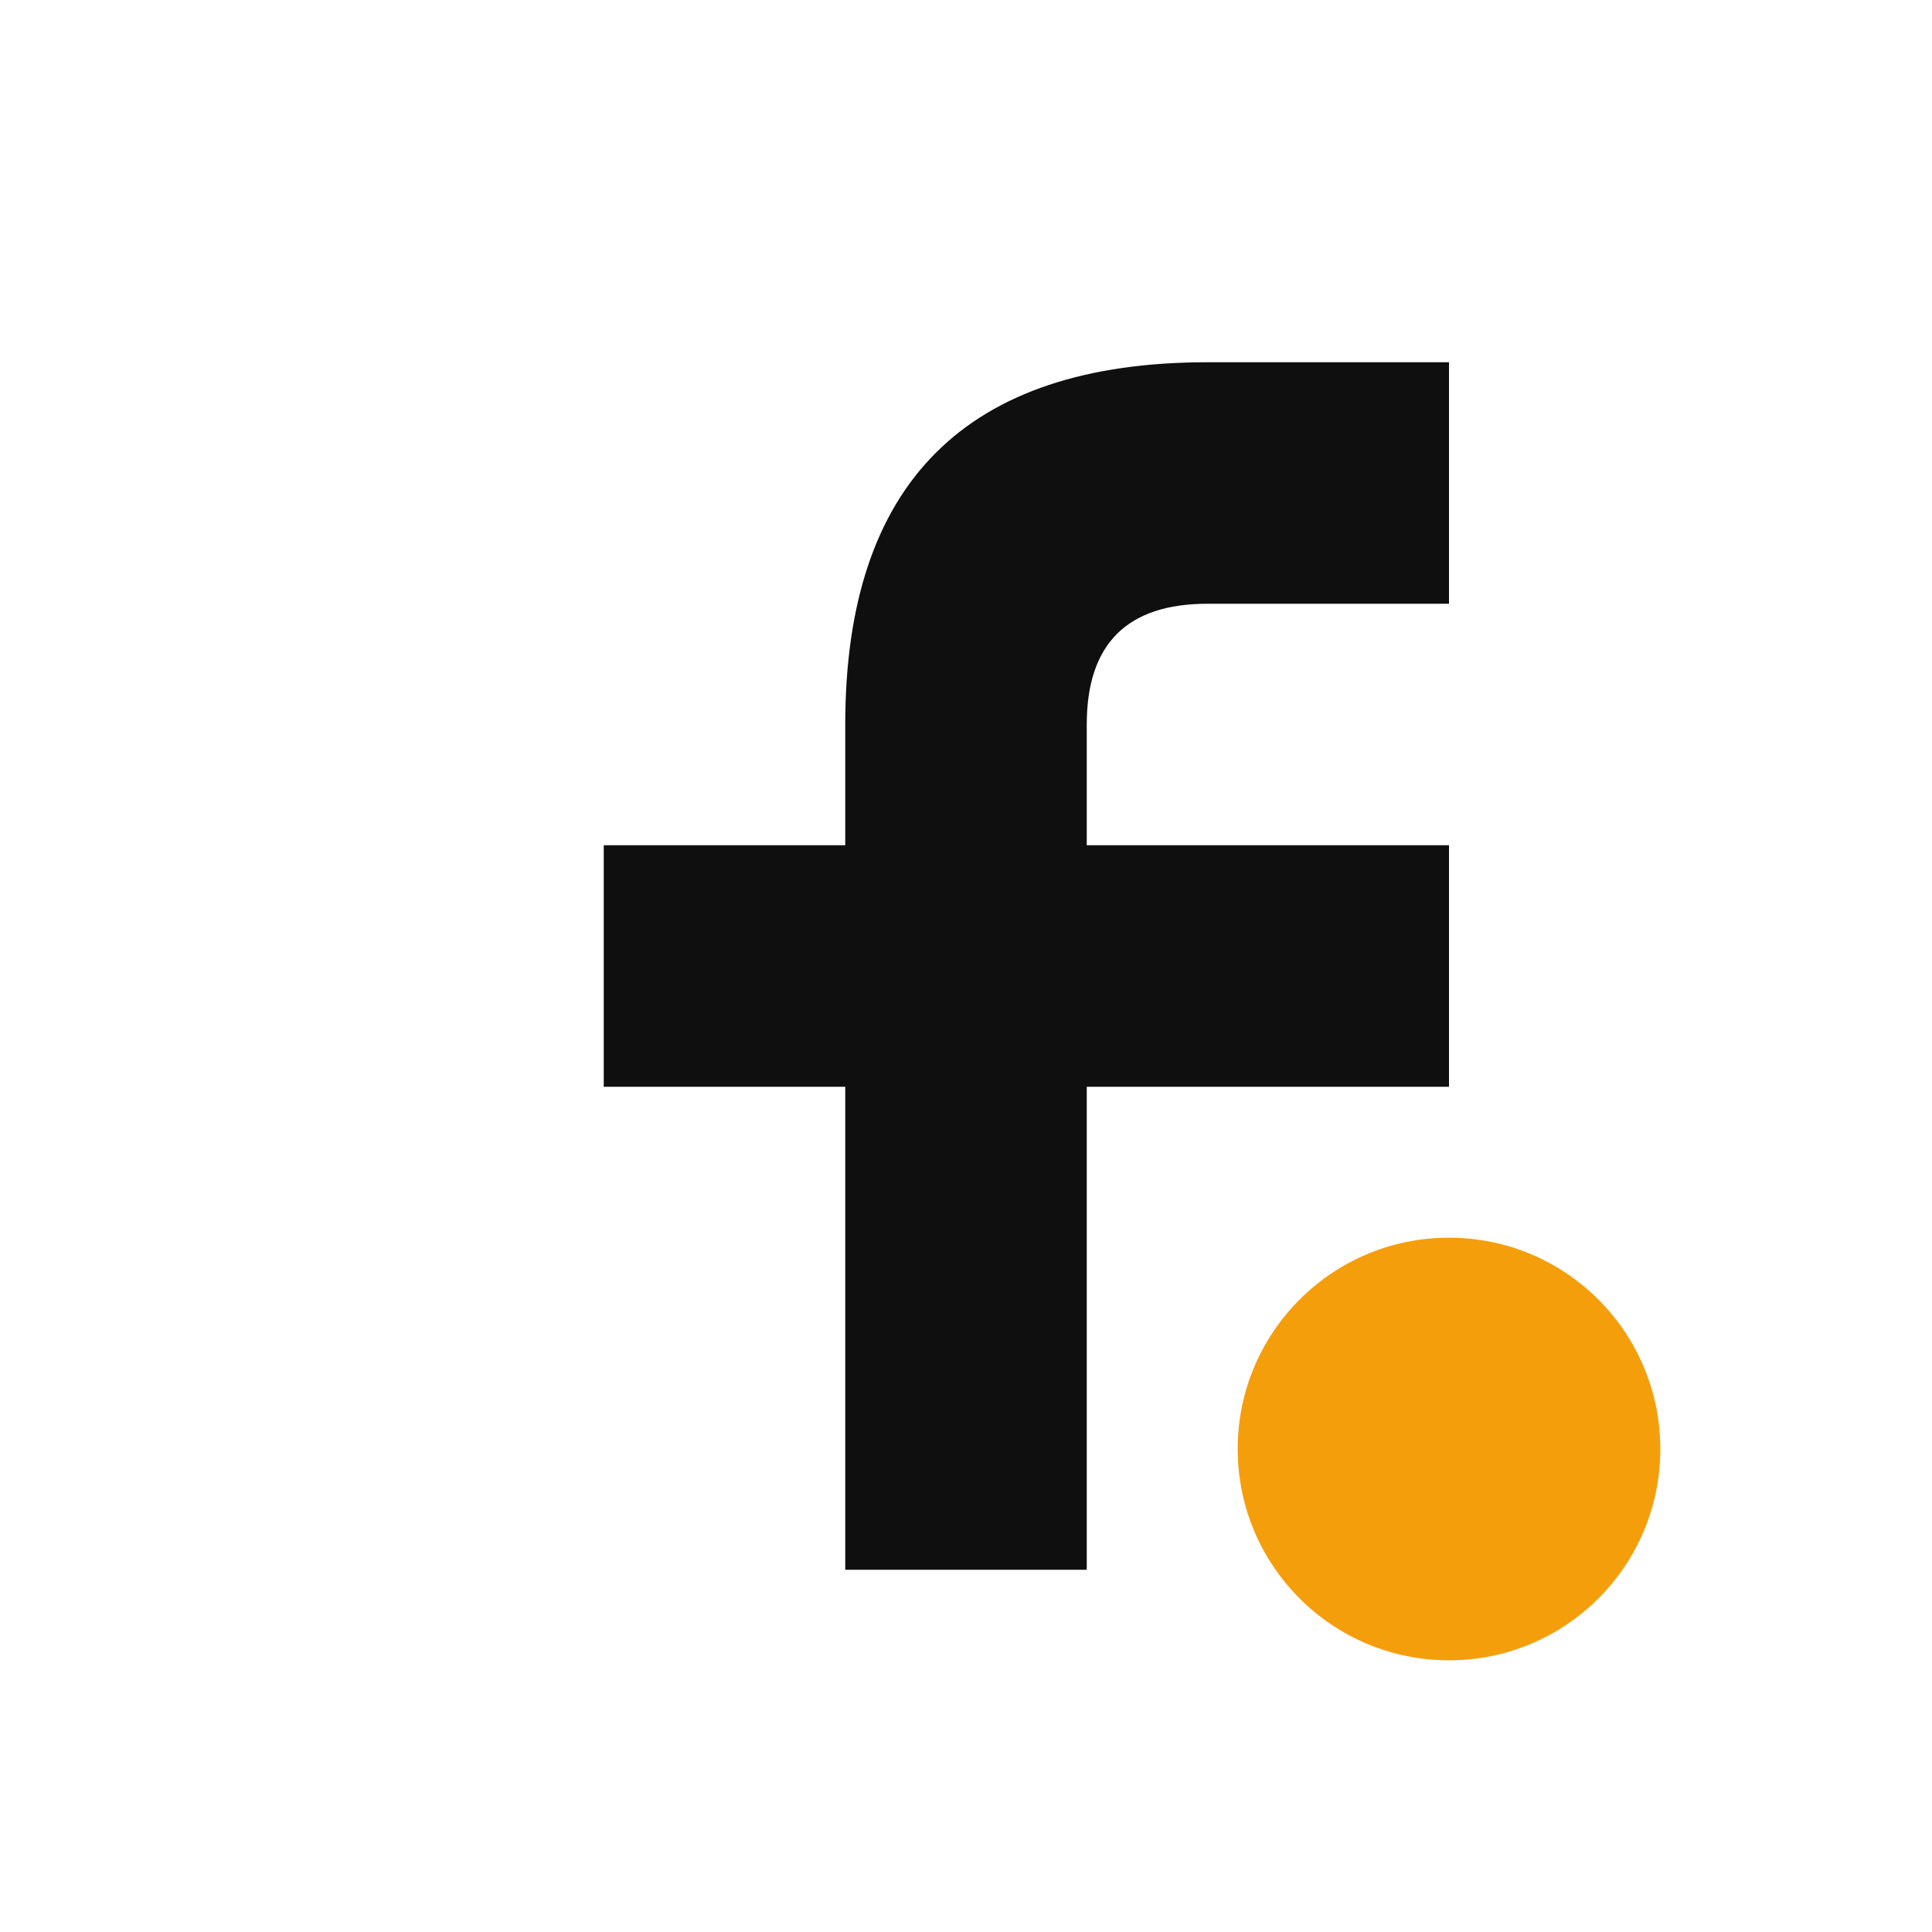
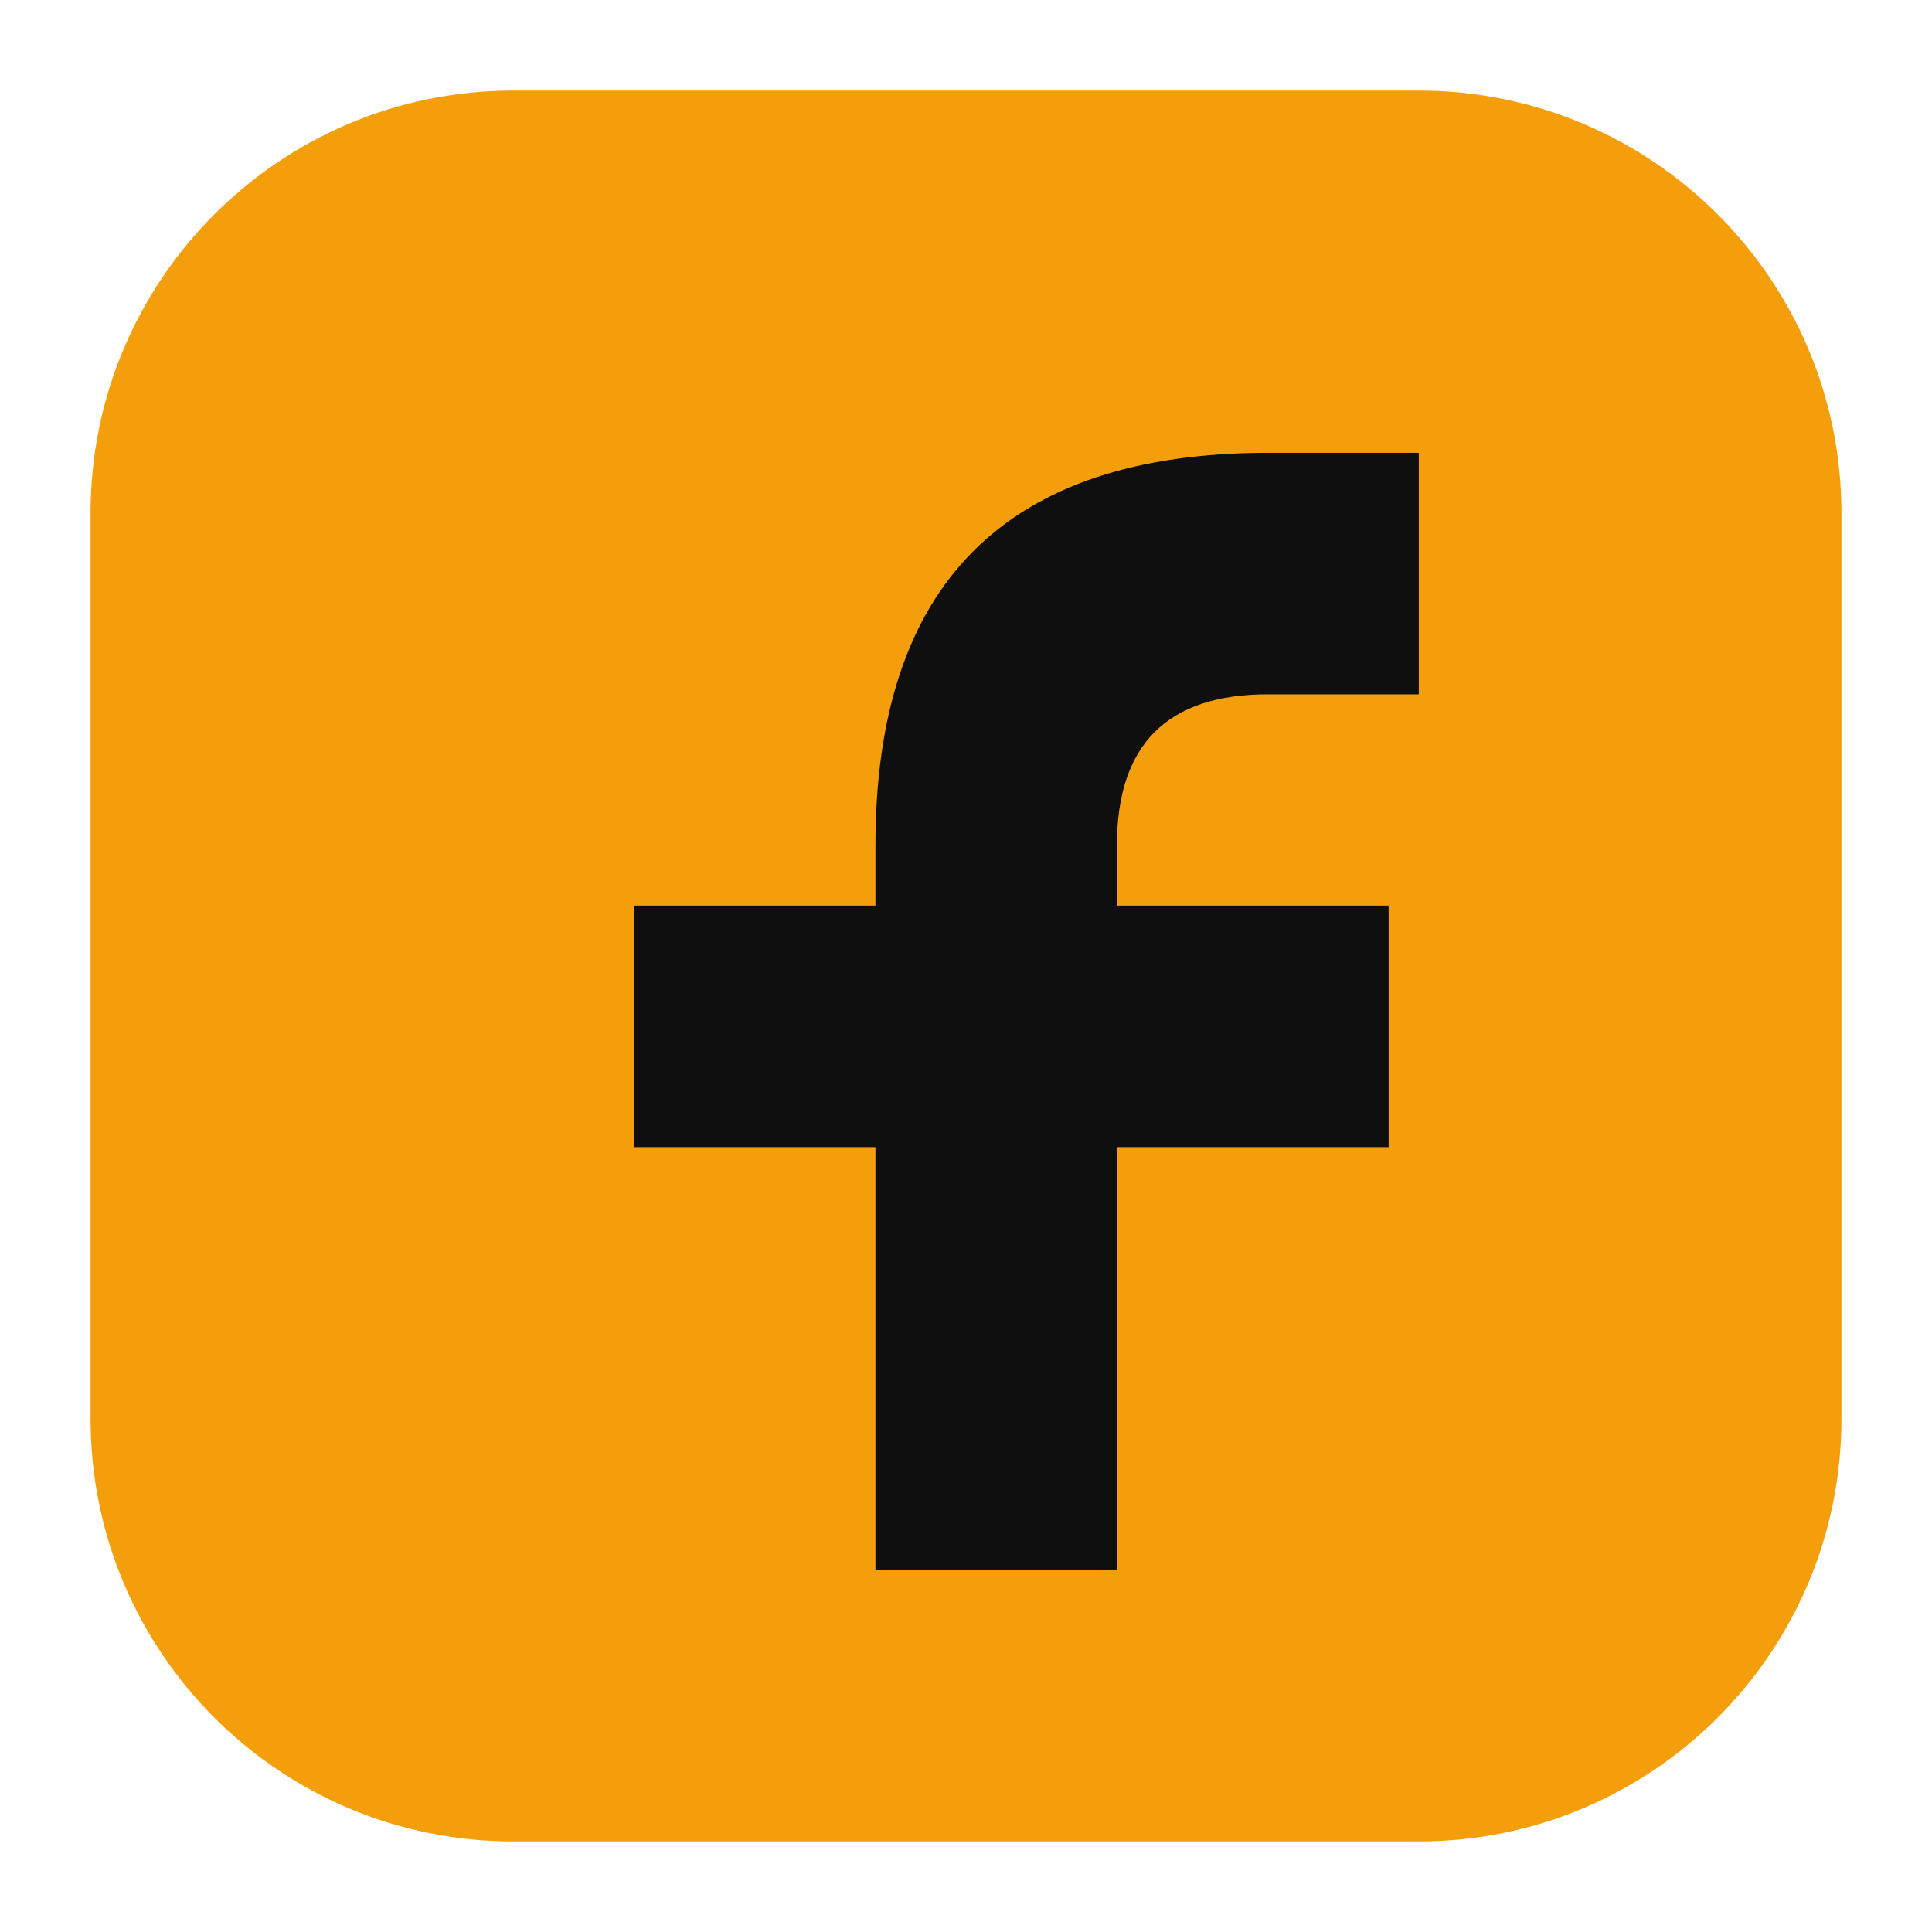
<svg xmlns="http://www.w3.org/2000/svg" viewBox="0 0 128 128" fill="none">
-   <path d="M 80 24        Q 56 24 56 48        L 56 56        L 40 56        L 40 72        L 56 72        L 56 104        L 72 104        L 72 72        L 96 72        L 96 56        L 72 56        L 72 48        Q 72 40 80 40        L 96 40        L 96 24        Z" fill="#0F0F10" />
-   <circle cx="96" cy="96" r="14" fill="#F59E0B" />
+   <rect x="6" y="6" width="116" height="116" rx="28" fill="#F59E0B" />
+   <path d="M 84 30        Q 58 30 58 56        L 58 60        L 42 60        L 42 76        L 58 76        L 58 104        L 74 104        L 74 76        L 92 76        L 92 60        L 74 60        L 74 56        Q 74 46 84 46        L 94 46        L 94 30        Z" fill="#0F0F10" />
</svg>
